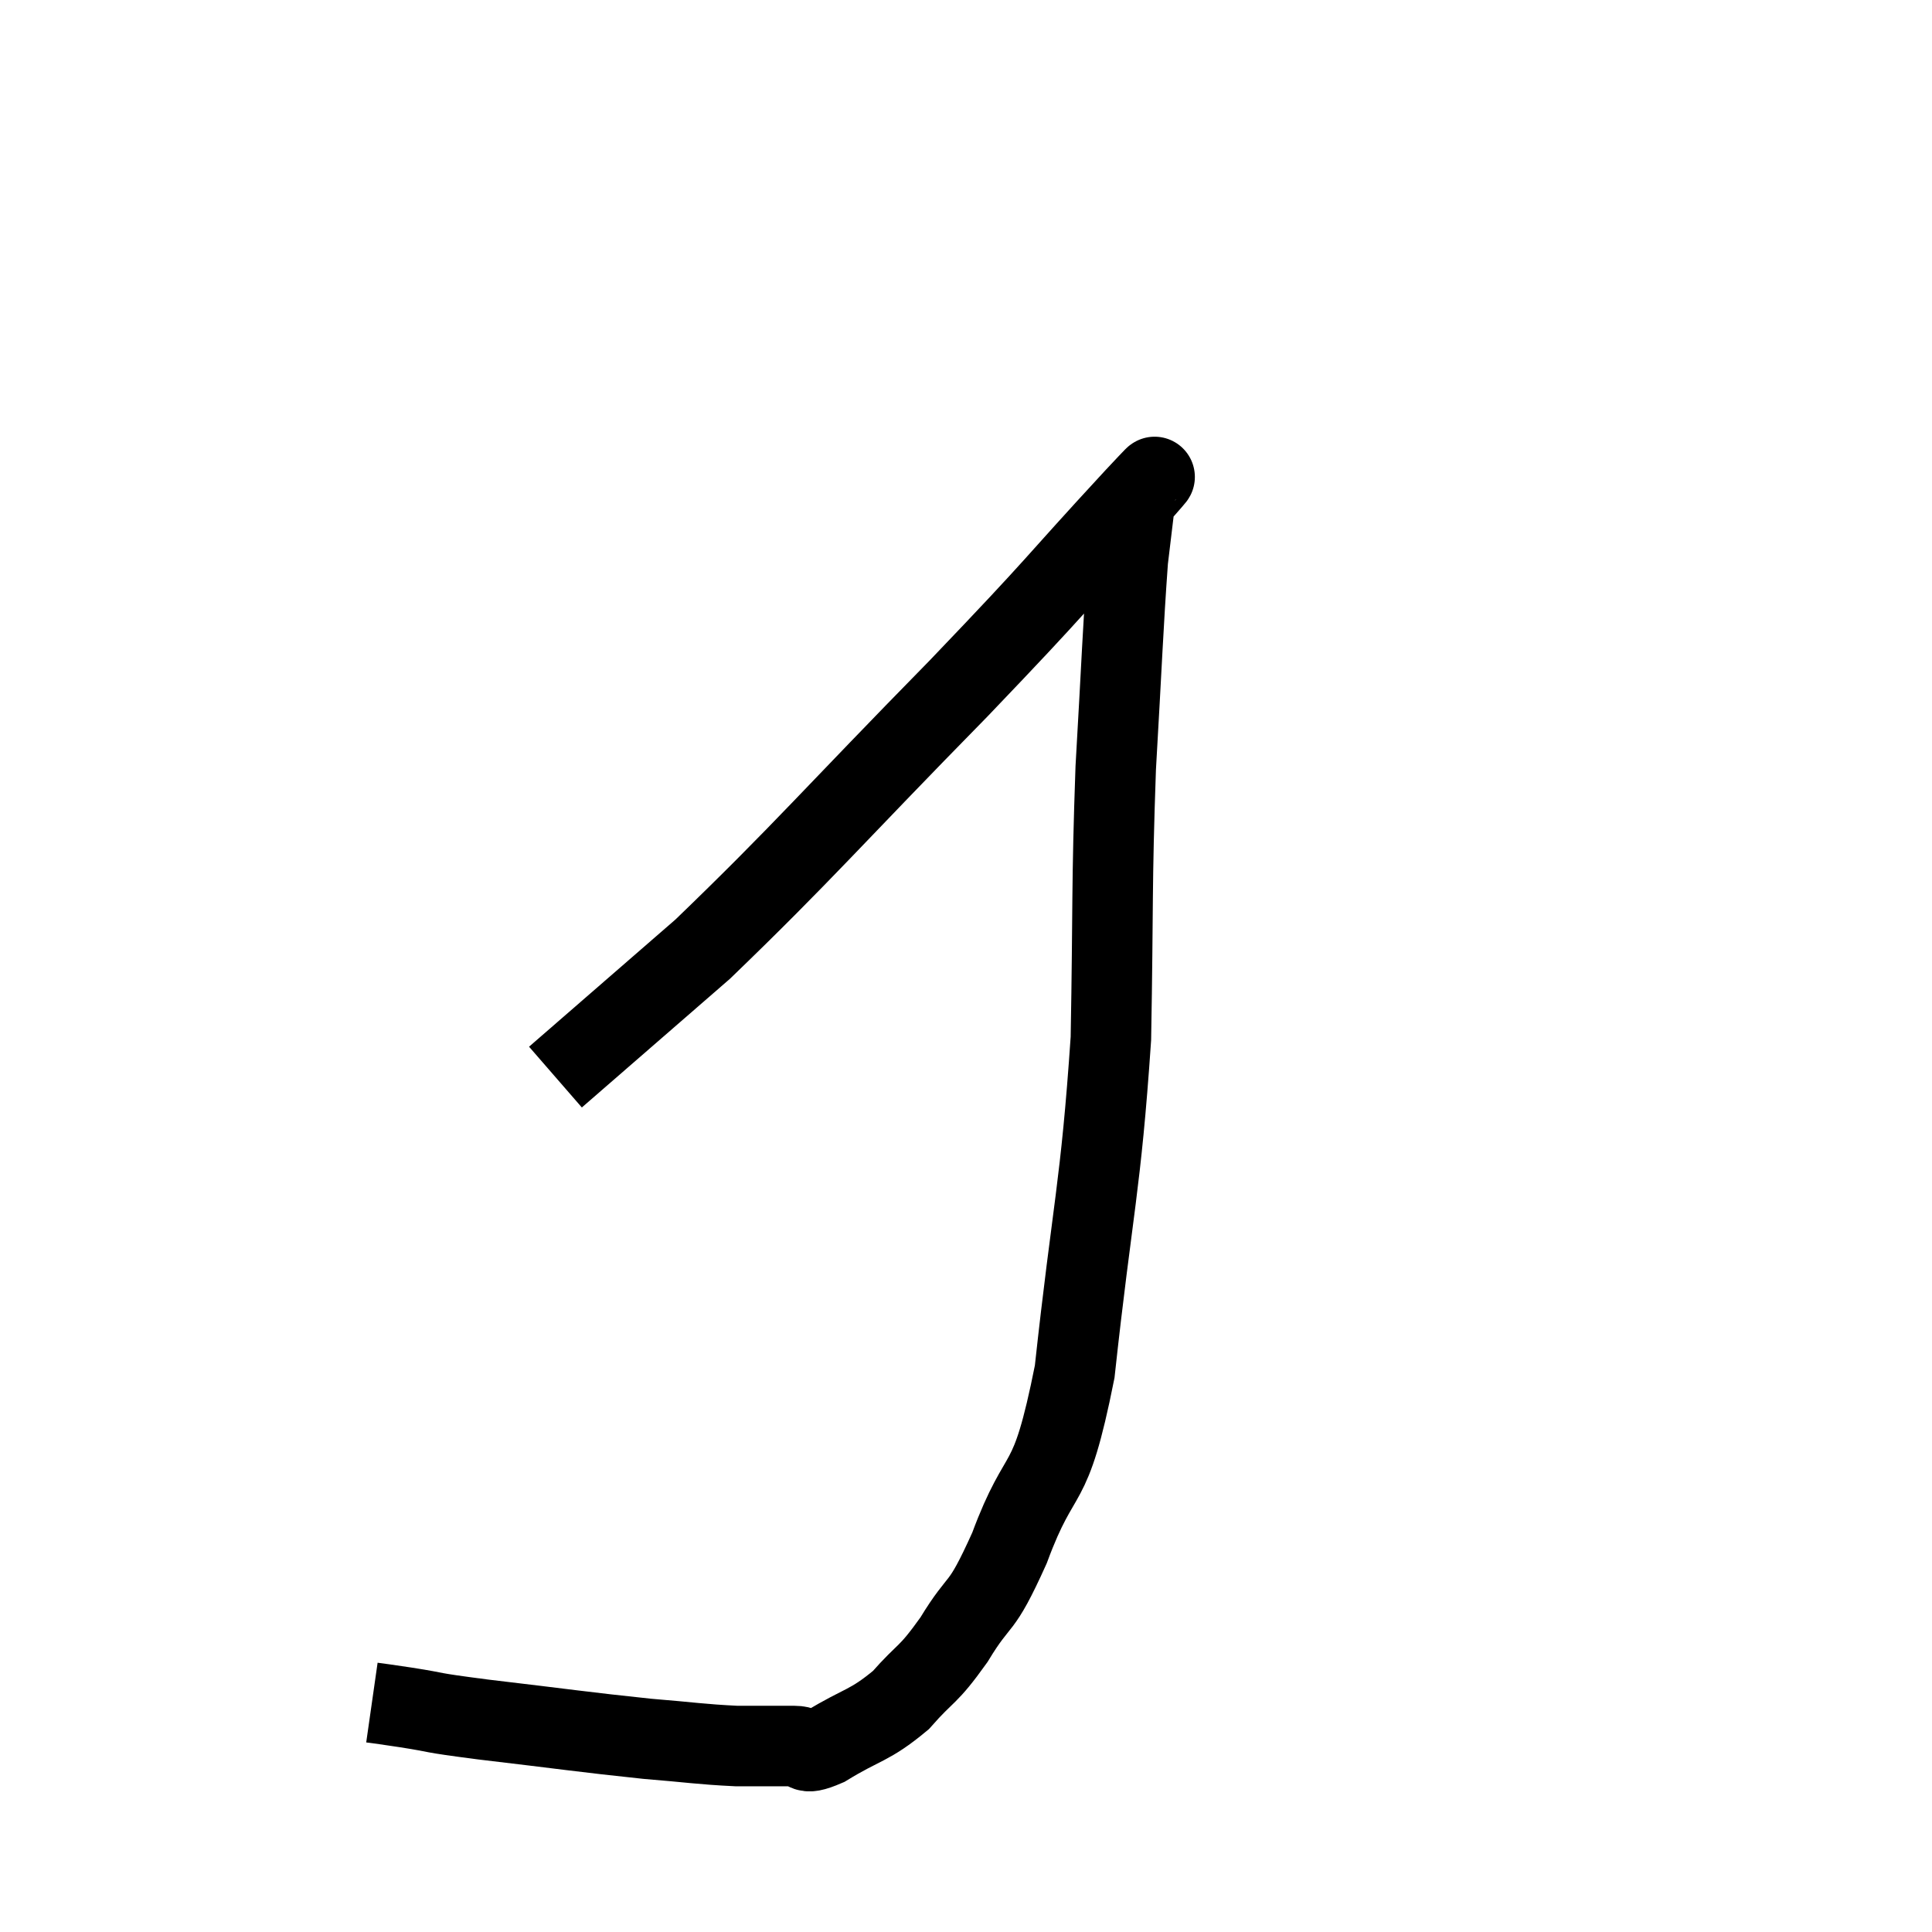
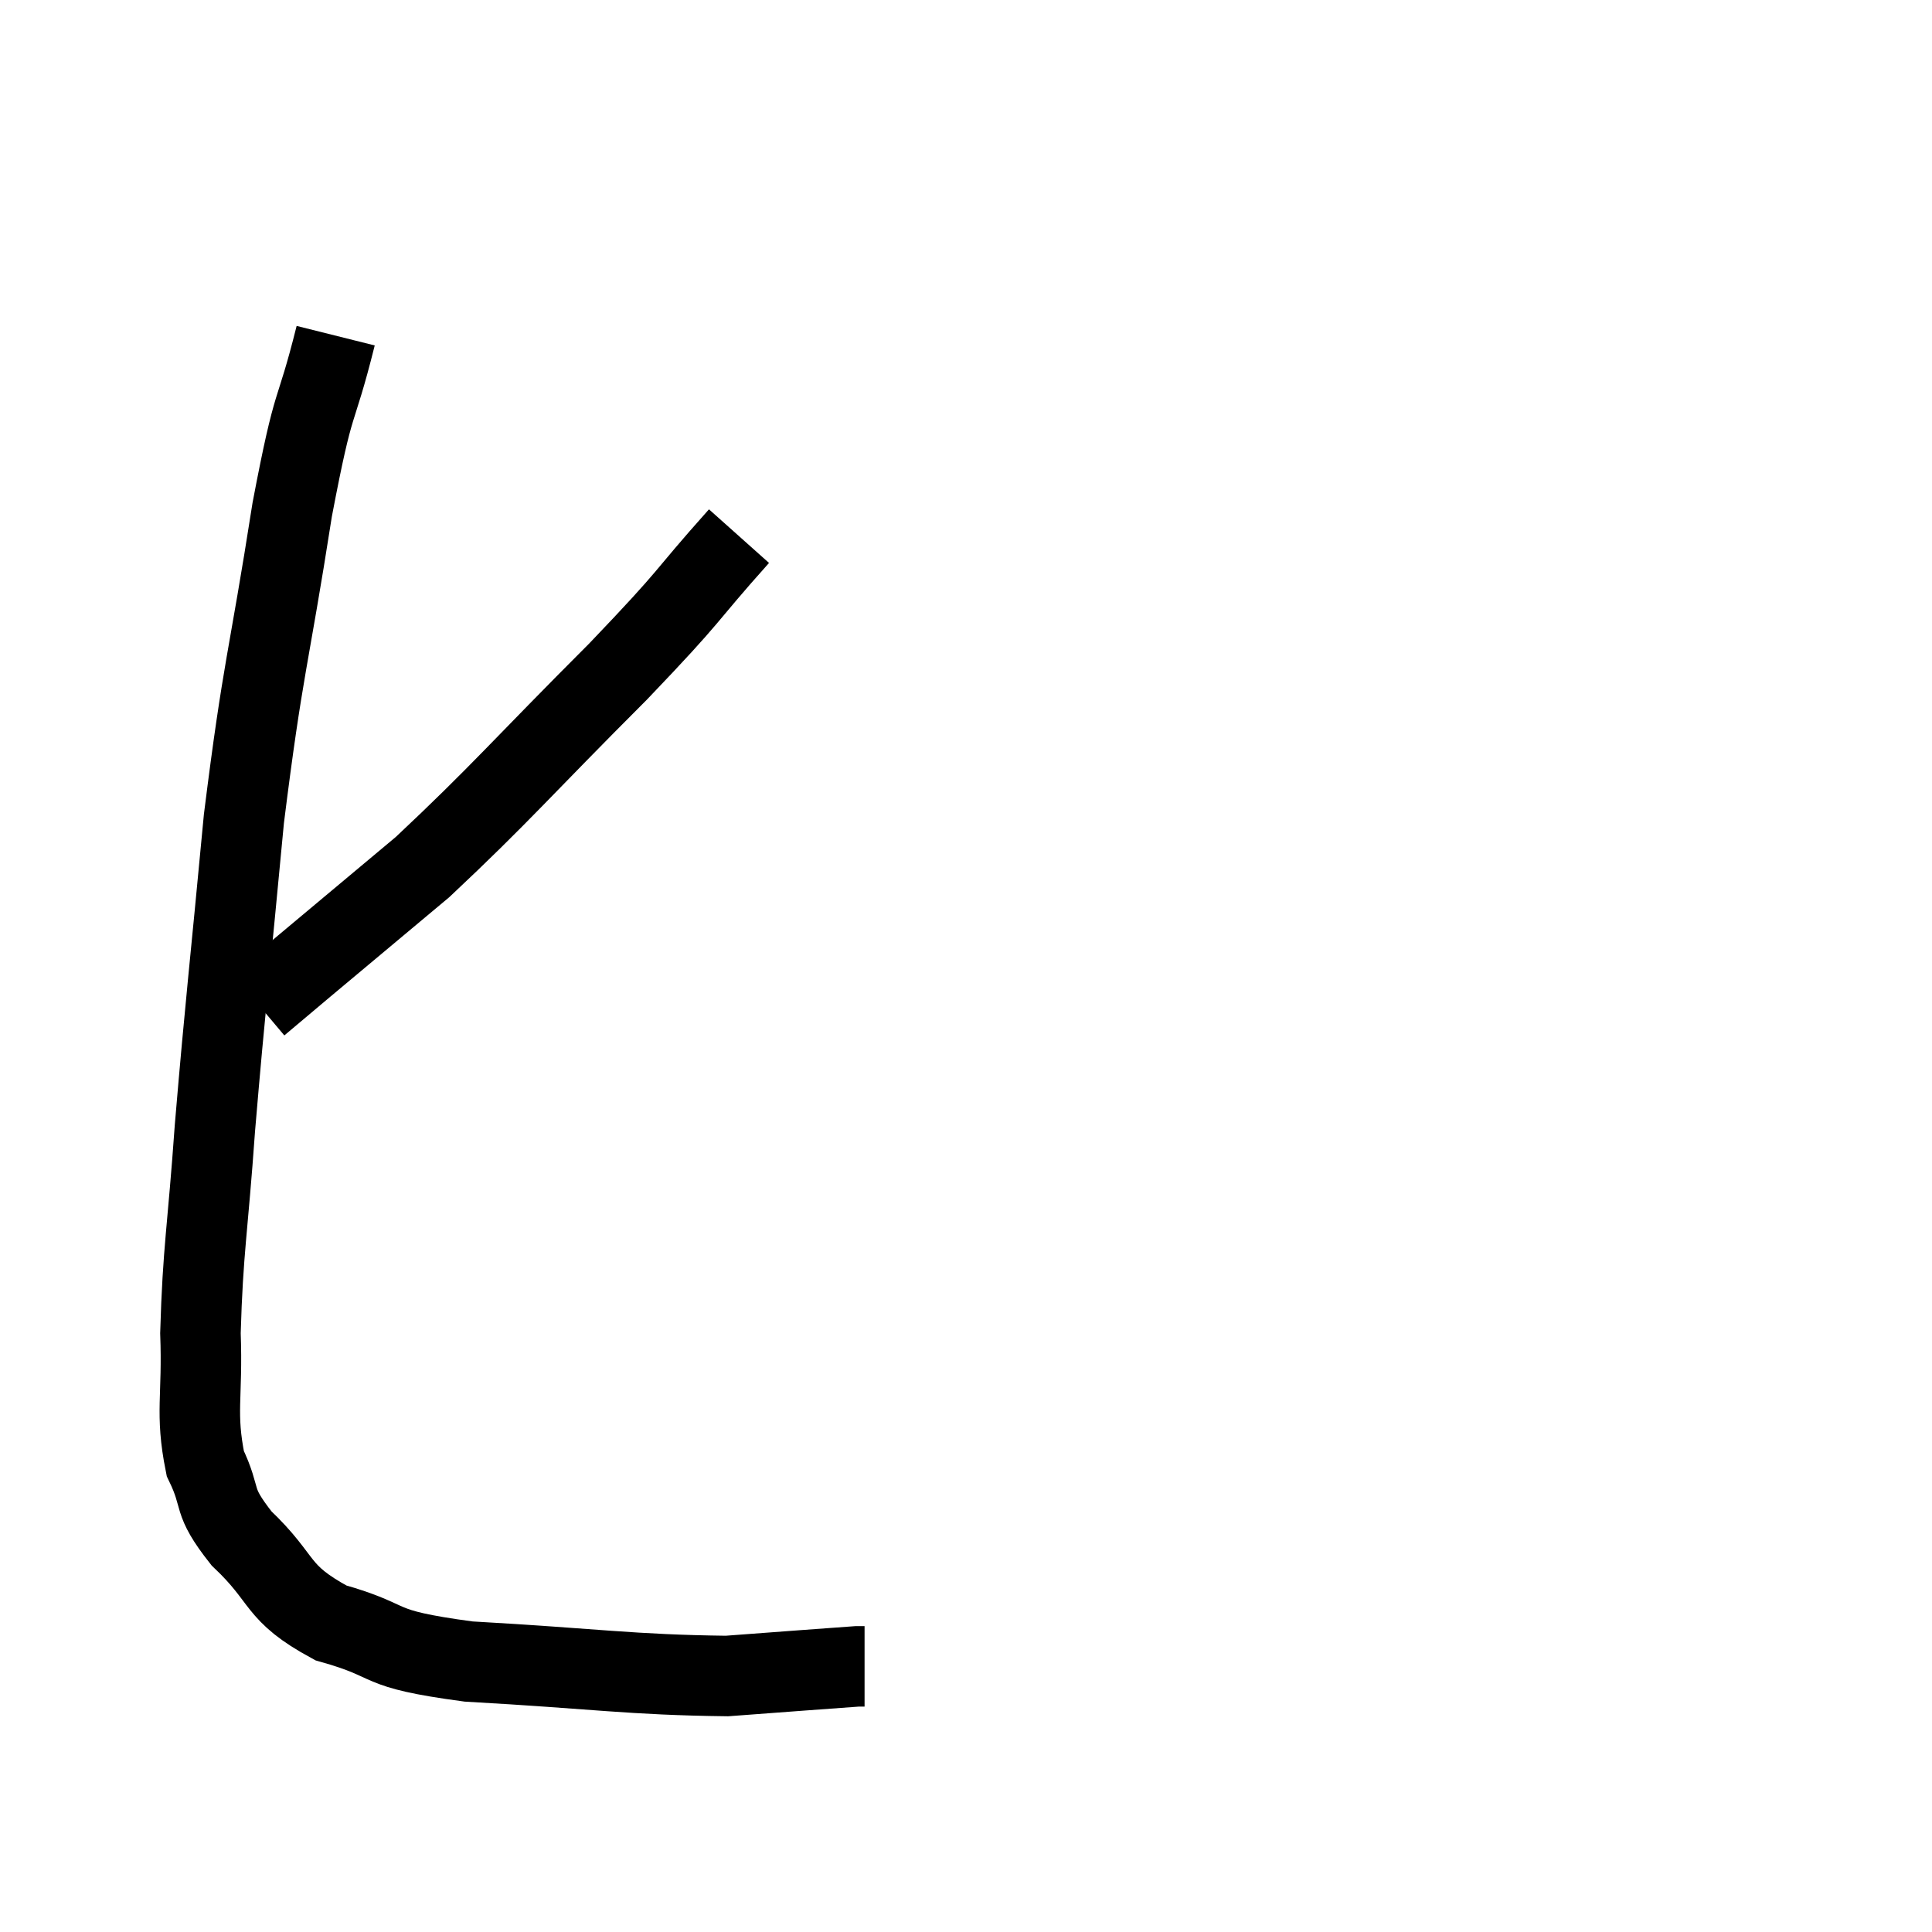
<svg xmlns="http://www.w3.org/2000/svg" width="48" height="48" viewBox="0 0 48 48">
-   <path d="M 9.24 42.3 C 9.66 42.36, 9.39 42.315, 10.08 42.42 C 11.04 42.57, 10.5 42.525, 12 42.72 C 14.04 42.96, 14.505 43.035, 16.08 43.2 C 17.19 43.29, 17.385 43.335, 18.3 43.38 C 19.02 43.38, 19.185 43.38, 19.74 43.38 C 20.13 43.38, 19.86 43.665, 20.52 43.38 C 21.45 42.81, 21.585 42.9, 22.38 42.24 C 23.04 41.49, 23.025 41.685, 23.7 40.74 C 24.39 39.6, 24.33 40.125, 25.08 38.46 C 25.89 36.27, 26.07 37.245, 26.7 34.08 C 27.15 29.94, 27.345 29.55, 27.6 25.8 C 27.66 22.44, 27.615 22.05, 27.72 19.08 C 27.87 16.5, 27.9 15.585, 28.02 13.92 C 28.11 13.17, 28.155 12.795, 28.2 12.42 C 28.2 12.42, 28.2 12.42, 28.2 12.42 C 28.2 12.42, 28.2 12.42, 28.2 12.42 C 28.2 12.42, 28.2 12.435, 28.2 12.42 C 28.2 12.39, 29.295 11.19, 28.2 12.36 C 26.01 14.73, 26.505 14.295, 23.82 17.1 C 20.64 20.34, 19.965 21.165, 17.46 23.58 L 13.8 26.76" fill="none" stroke="black" stroke-width="2" />
+   <path d="M 8.34 8.34 C 7.8 10.5, 7.83 9.66, 7.26 12.66 C 6.66 16.5, 6.54 16.5, 6.06 20.34 C 5.7 24.18, 5.61 24.825, 5.34 28.02 C 5.16 30.57, 5.04 31.035, 4.98 33.12 C 5.04 34.74, 4.845 35.085, 5.1 36.36 C 5.55 37.29, 5.22 37.23, 6 38.22 C 7.11 39.27, 6.81 39.555, 8.22 40.32 C 9.93 40.8, 9.18 40.95, 11.64 41.28 C 14.85 41.46, 15.645 41.61, 18.06 41.64 C 19.68 41.52, 20.445 41.46, 21.3 41.4 L 21.48 41.4" fill="none" stroke="black" stroke-width="2" />
+   <path d="M 18.36 13.32 C 16.86 15, 17.325 14.625, 15.36 16.68 C 12.93 19.11, 12.45 19.71, 10.5 21.54 C 9.03 22.77, 8.58 23.145, 7.56 24 C 6.99 24.48, 6.705 24.72, 6.42 24.96 C 6.42 24.96, 6.42 24.96, 6.42 24.96 L 6.42 24.96" fill="none" stroke="black" stroke-width="2" />
</svg>
